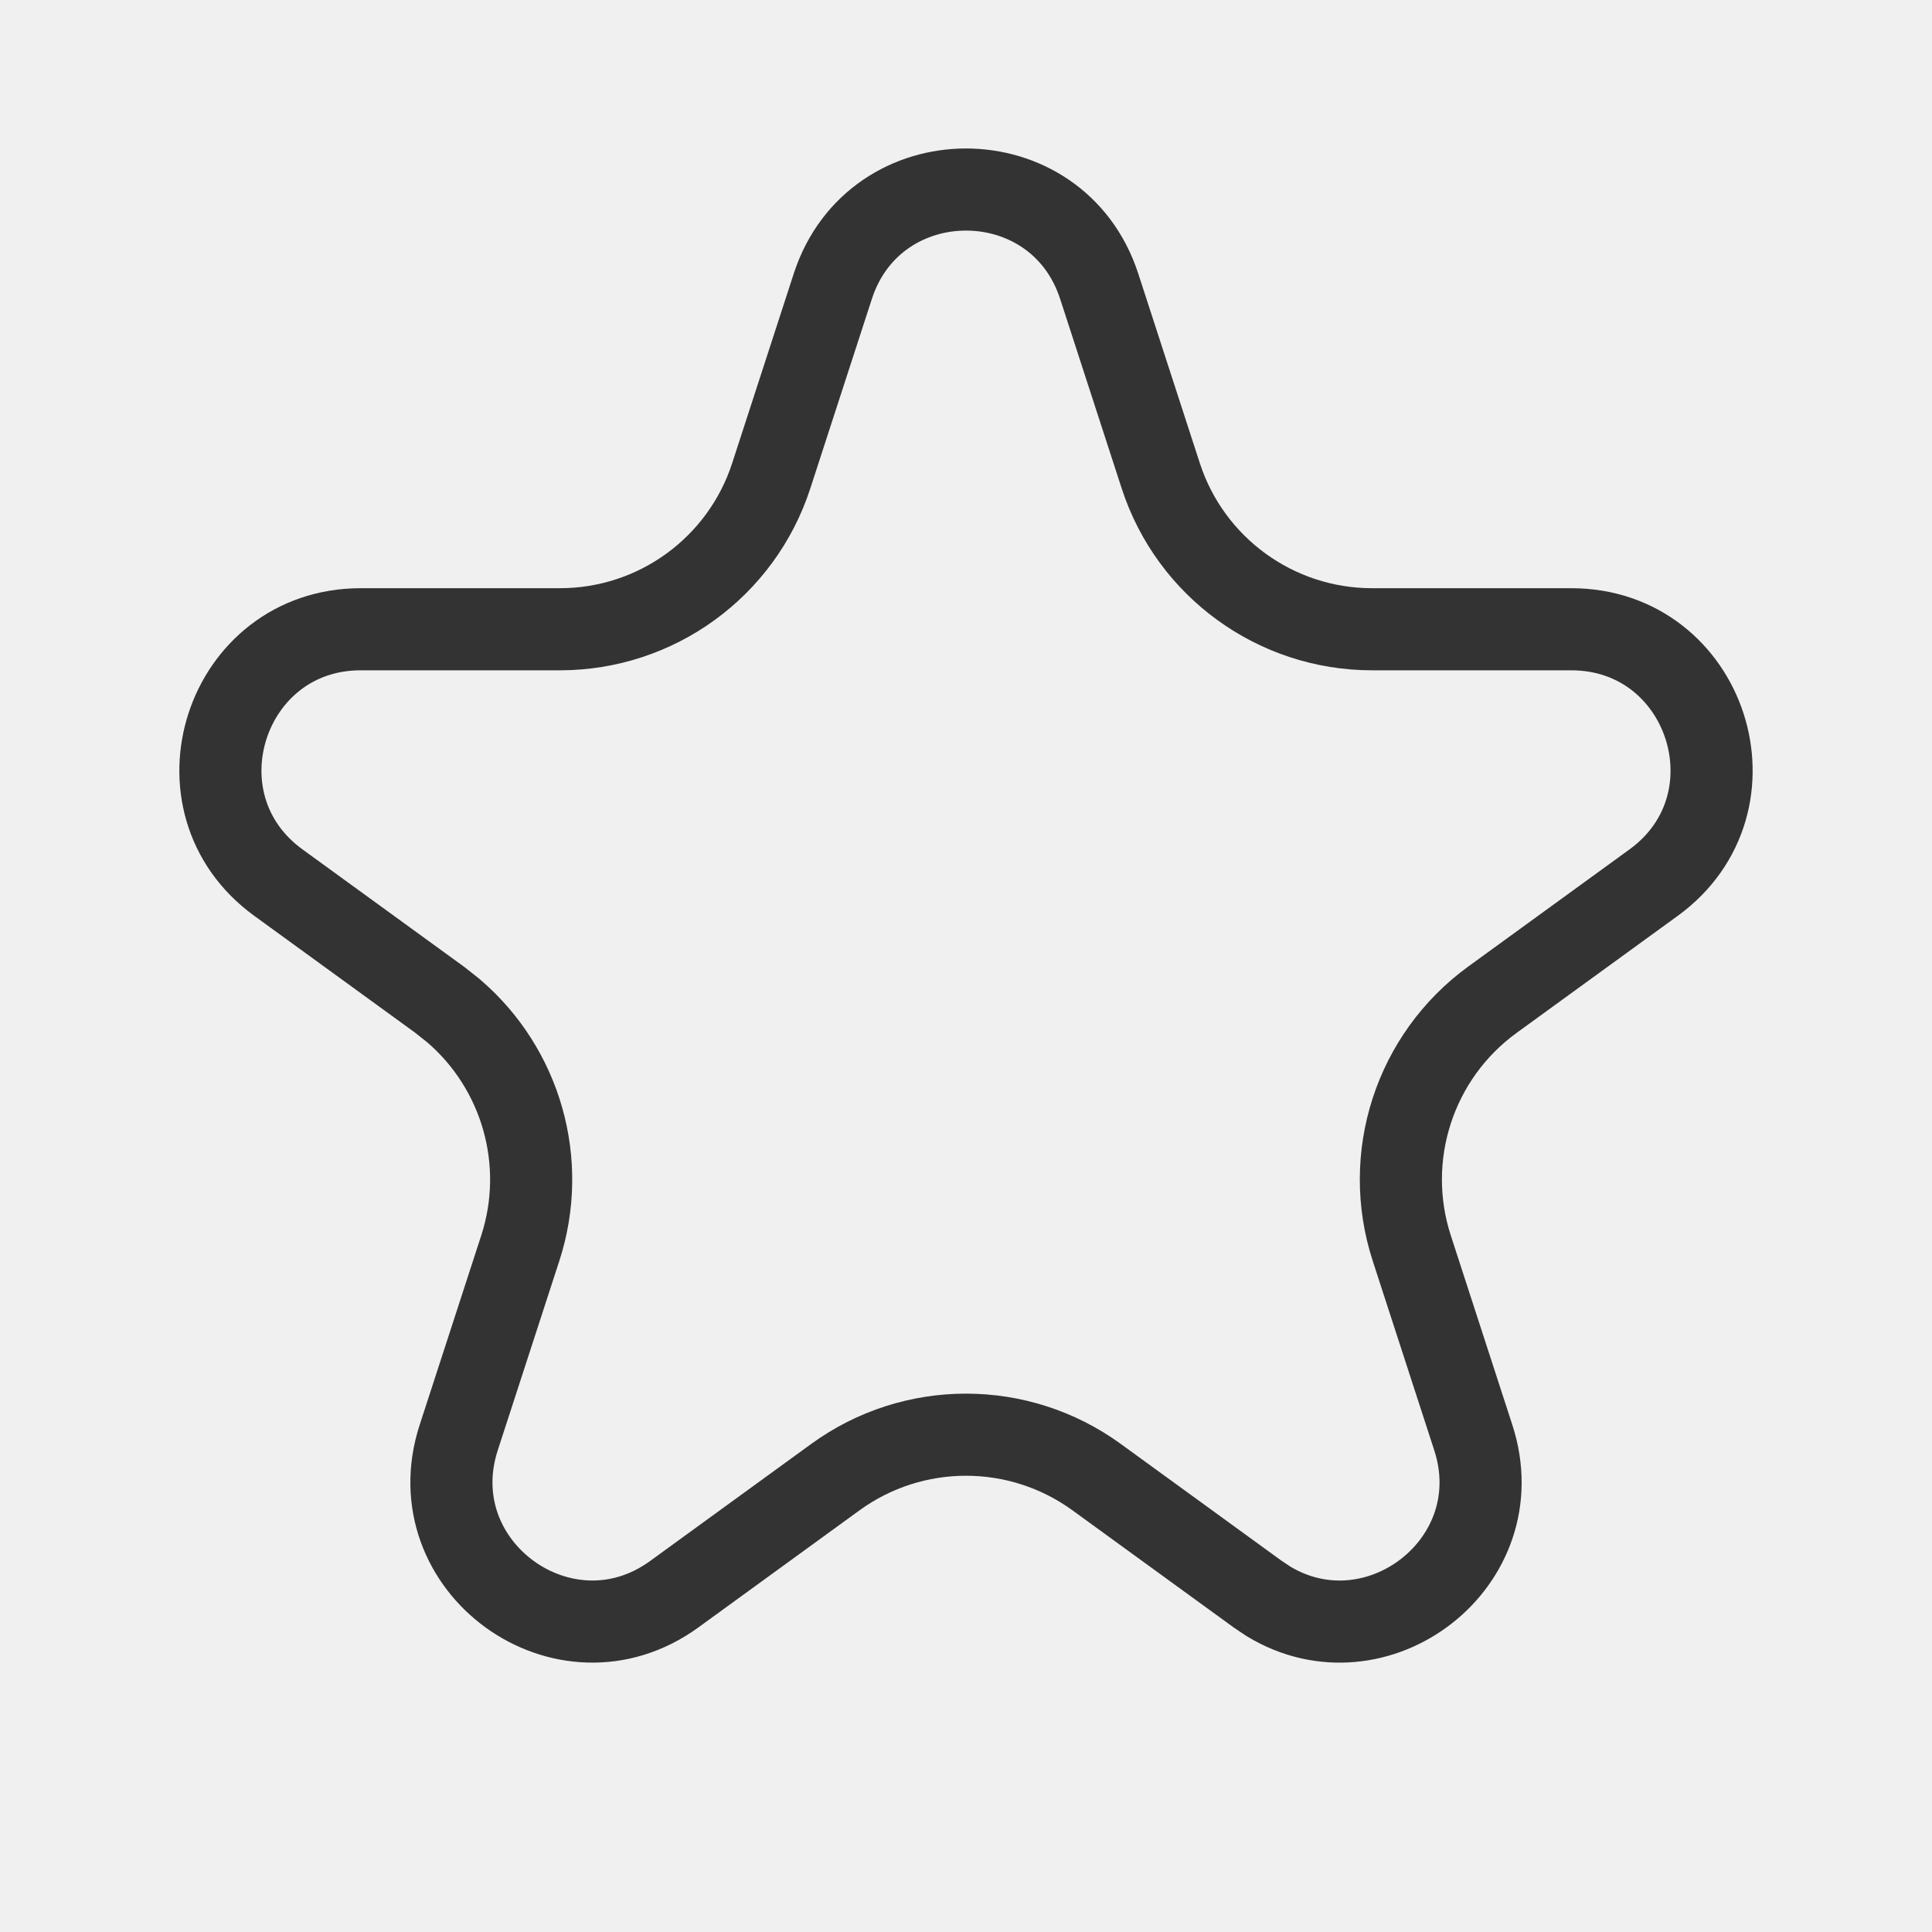
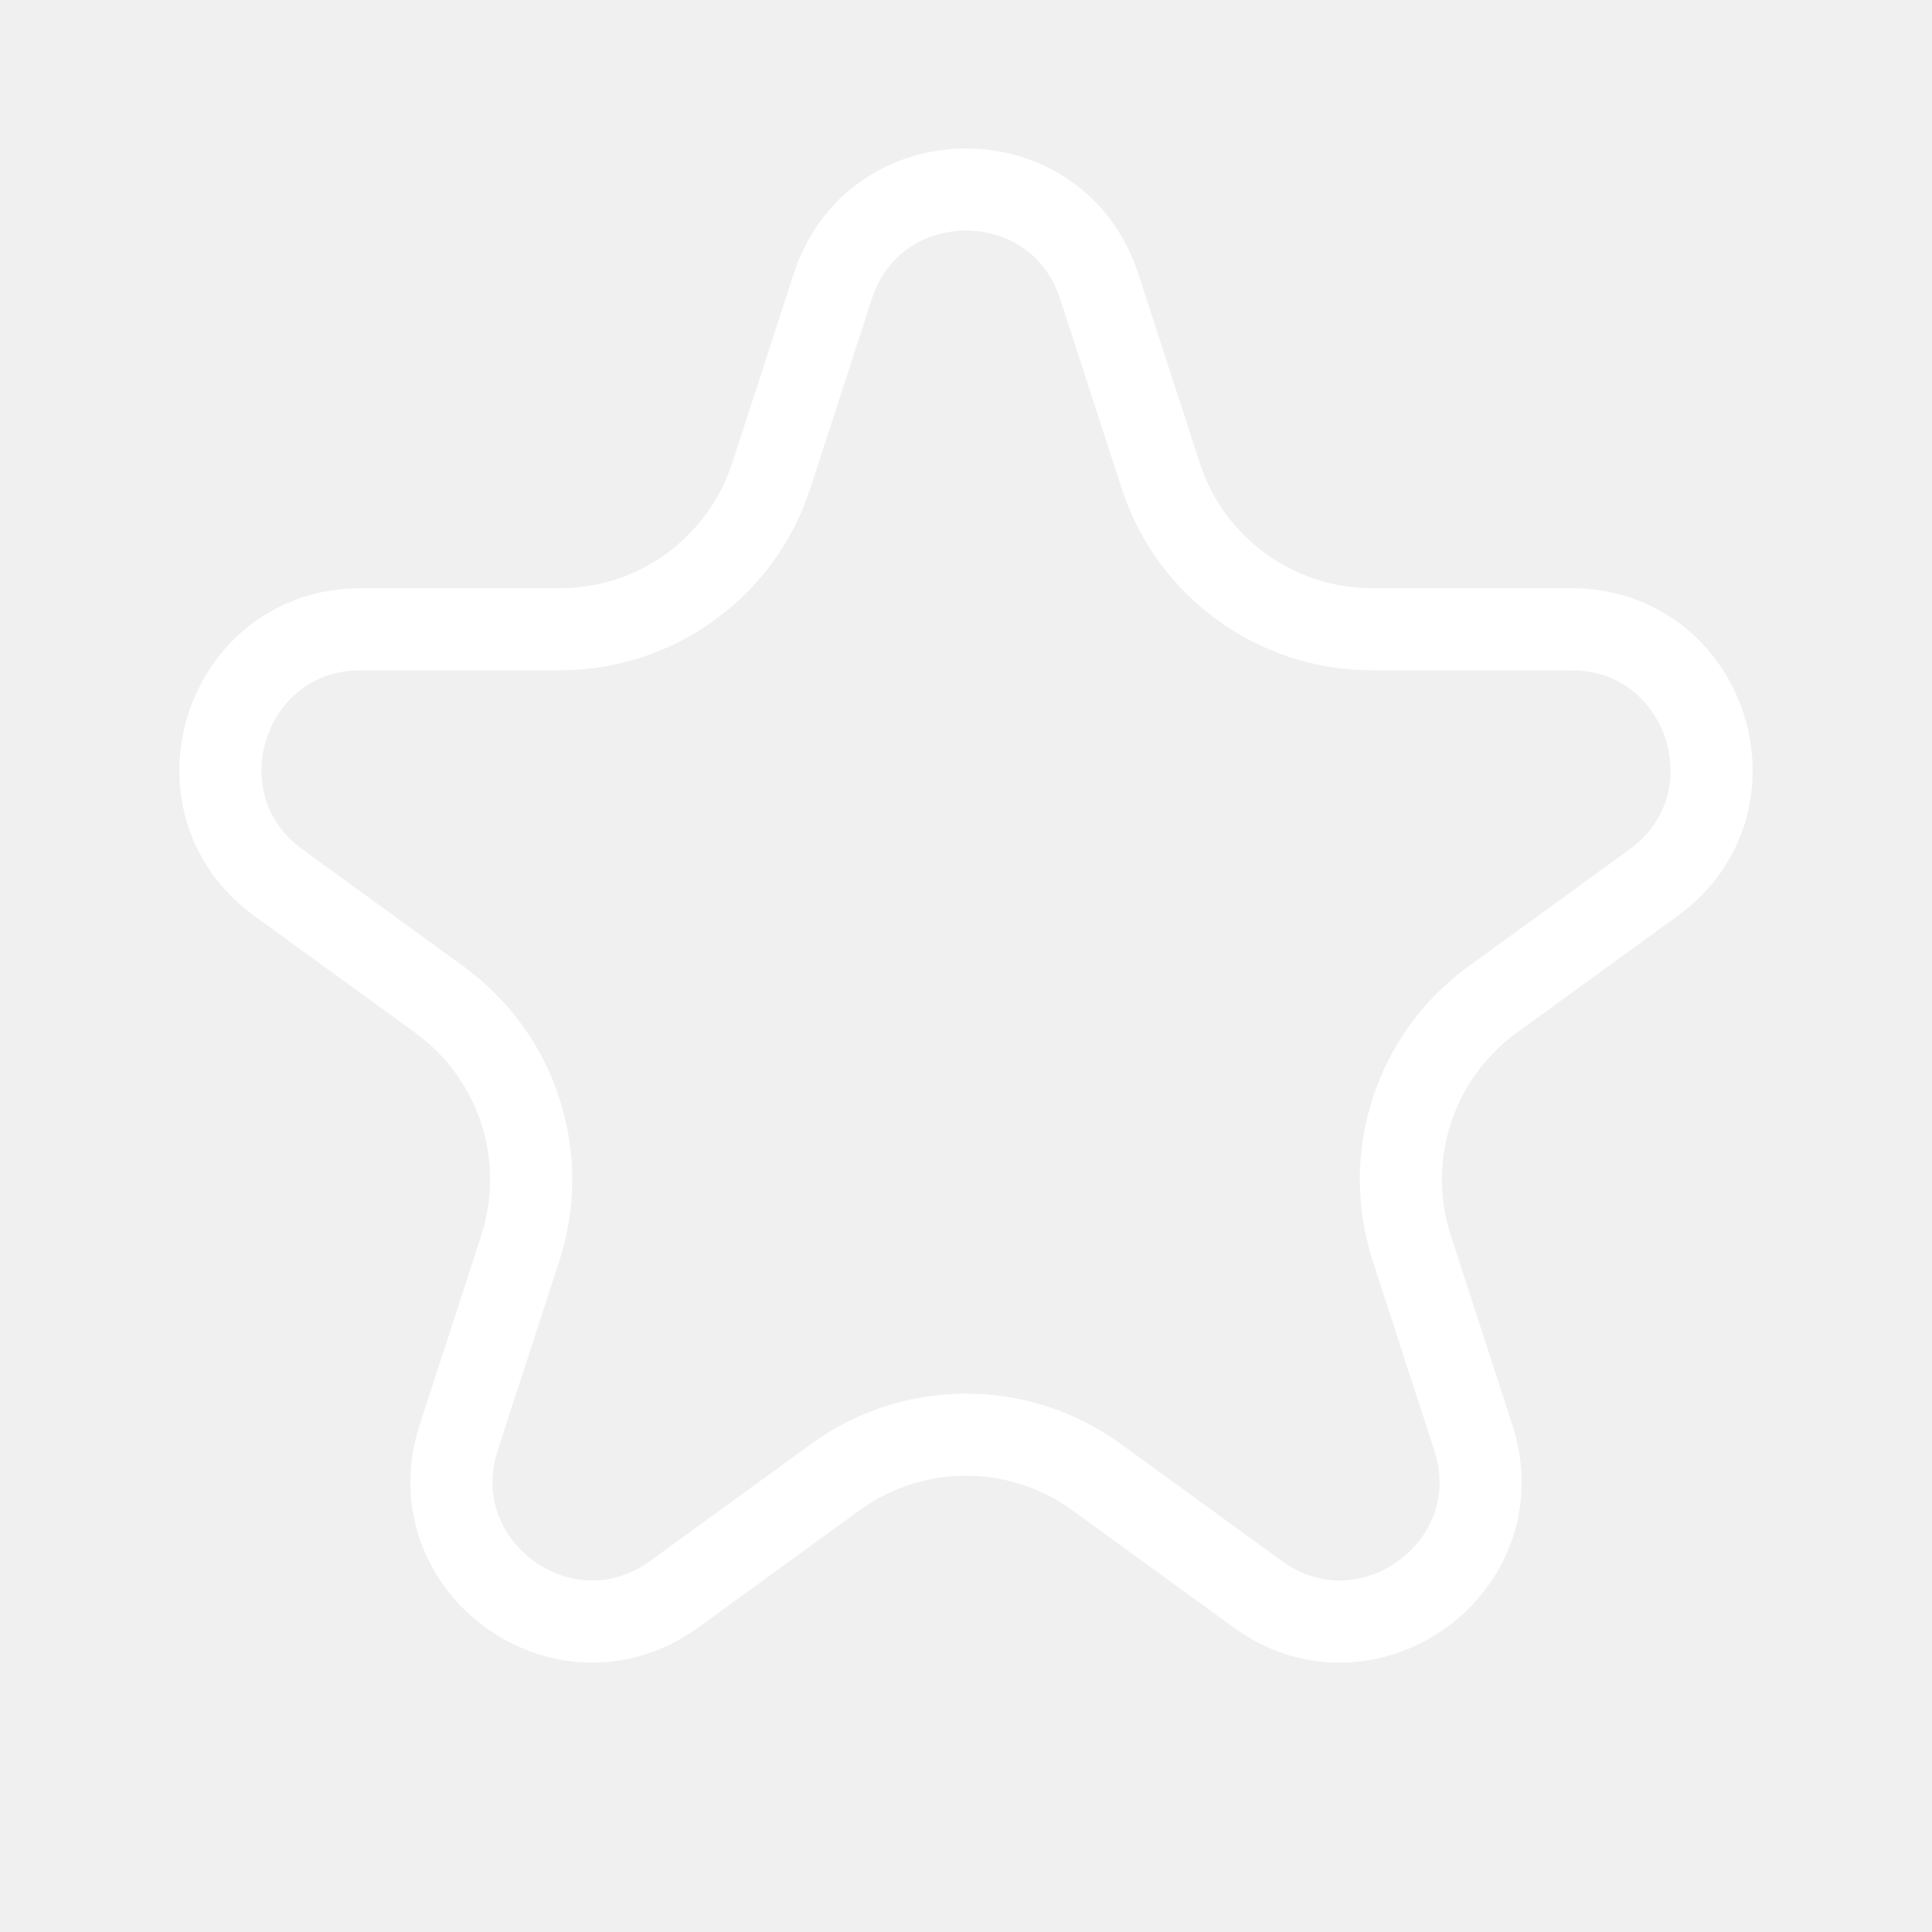
<svg xmlns="http://www.w3.org/2000/svg" width="40" height="40" viewBox="0 0 40 40" fill="none">
  <g clip-path="url(#clip0_11_6)">
-     <path d="M17.242 5.928C18.11 3.256 21.89 3.256 22.758 5.928L24.032 9.85C24.648 11.745 26.415 13.028 28.407 13.028H32.531C35.341 13.029 36.508 16.623 34.236 18.274L30.899 20.698C29.287 21.87 28.613 23.947 29.229 25.842L30.503 29.764C31.344 32.352 28.5 34.518 26.255 33.15L26.04 33.006L22.704 30.582C21.092 29.411 18.908 29.411 17.296 30.582L13.96 33.006C11.687 34.657 8.629 32.435 9.497 29.764L10.772 25.842C11.349 24.065 10.792 22.129 9.392 20.929L9.101 20.698L5.764 18.274C3.491 16.623 4.66 13.028 7.469 13.028H11.593C13.586 13.028 15.352 11.745 15.968 9.85L17.242 5.928Z" stroke="#333" stroke-width="1.7" />
+     <path d="M17.242 5.928C18.11 3.256 21.89 3.256 22.758 5.928L24.032 9.85C24.648 11.745 26.415 13.028 28.407 13.028H32.531C35.341 13.029 36.508 16.623 34.236 18.274L30.899 20.698C29.287 21.87 28.613 23.947 29.229 25.842L30.503 29.764C31.344 32.352 28.5 34.518 26.255 33.15L26.04 33.006L22.704 30.582C21.092 29.411 18.908 29.411 17.296 30.582L13.96 33.006C11.687 34.657 8.629 32.435 9.497 29.764L10.772 25.842C11.349 24.065 10.792 22.129 9.392 20.929L9.101 20.698L5.764 18.274C3.491 16.623 4.66 13.028 7.469 13.028H11.593C13.586 13.028 15.352 11.745 15.968 9.85L17.242 5.928Z" stroke="#FFF" stroke-width="1.7" />
  </g>
  <defs>
    <clipPath id="clip0_11_6">
      <rect width="40" height="40" fill="white" />
    </clipPath>
  </defs>
</svg>
